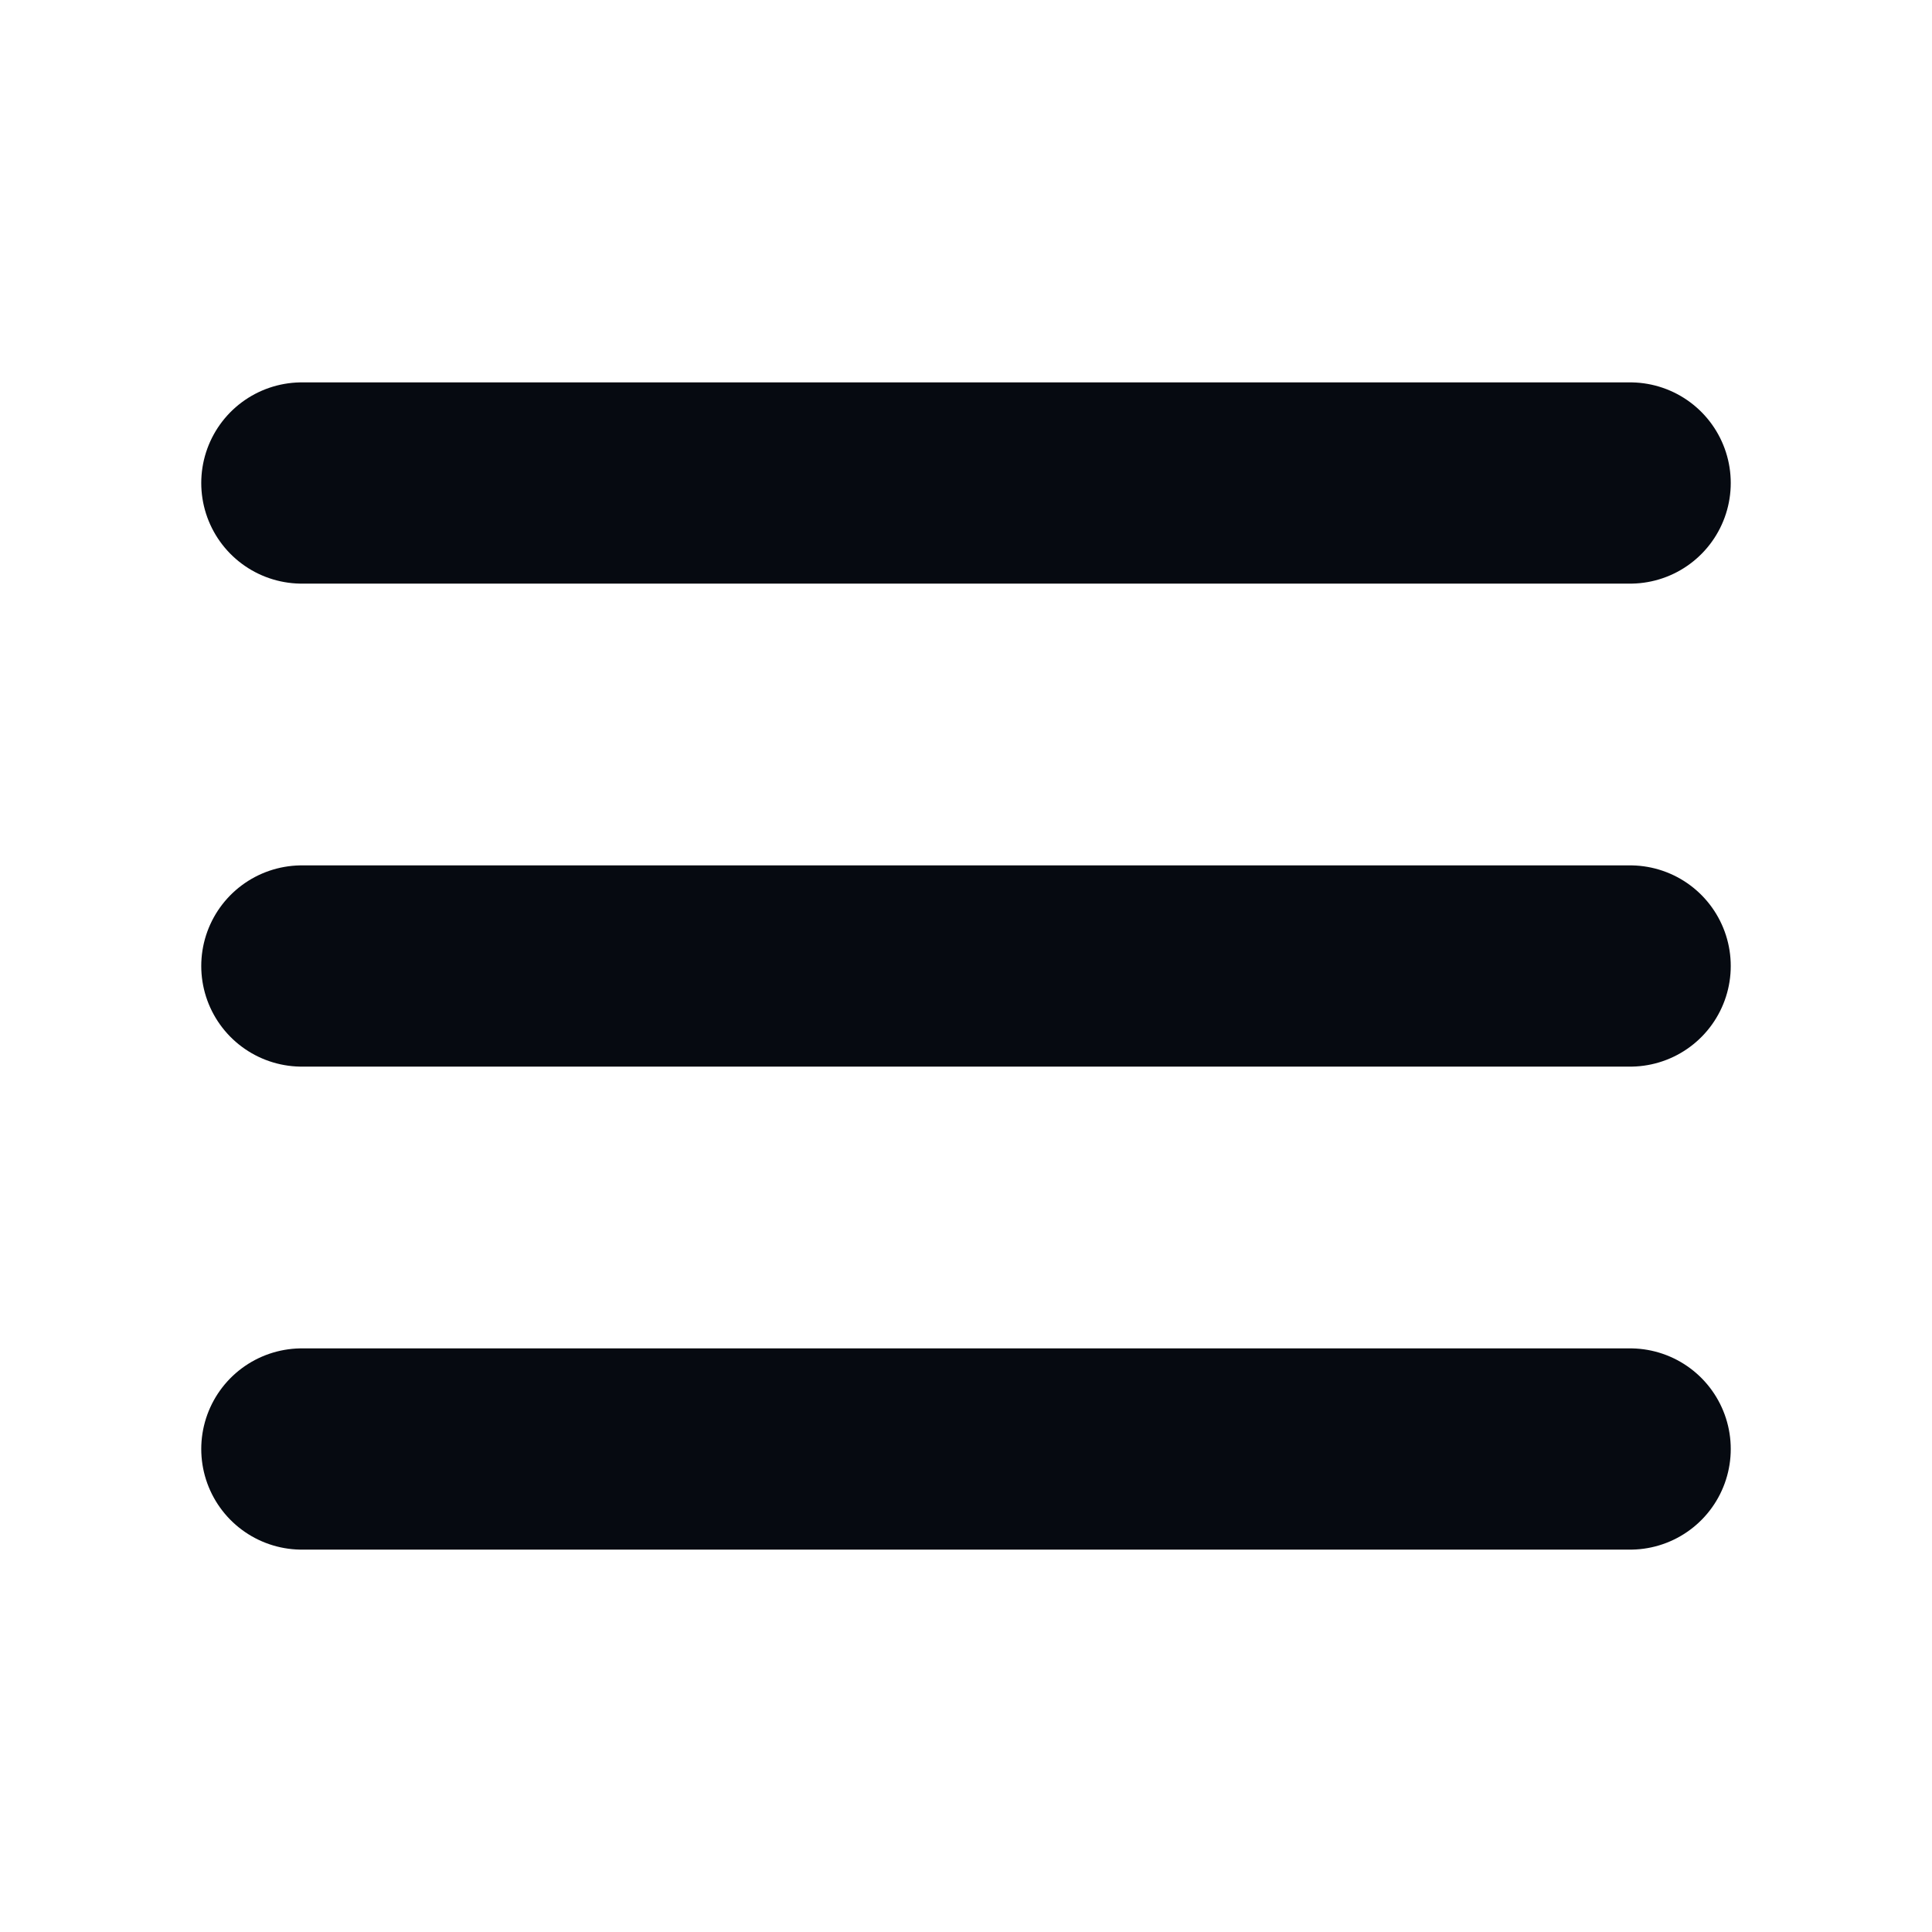
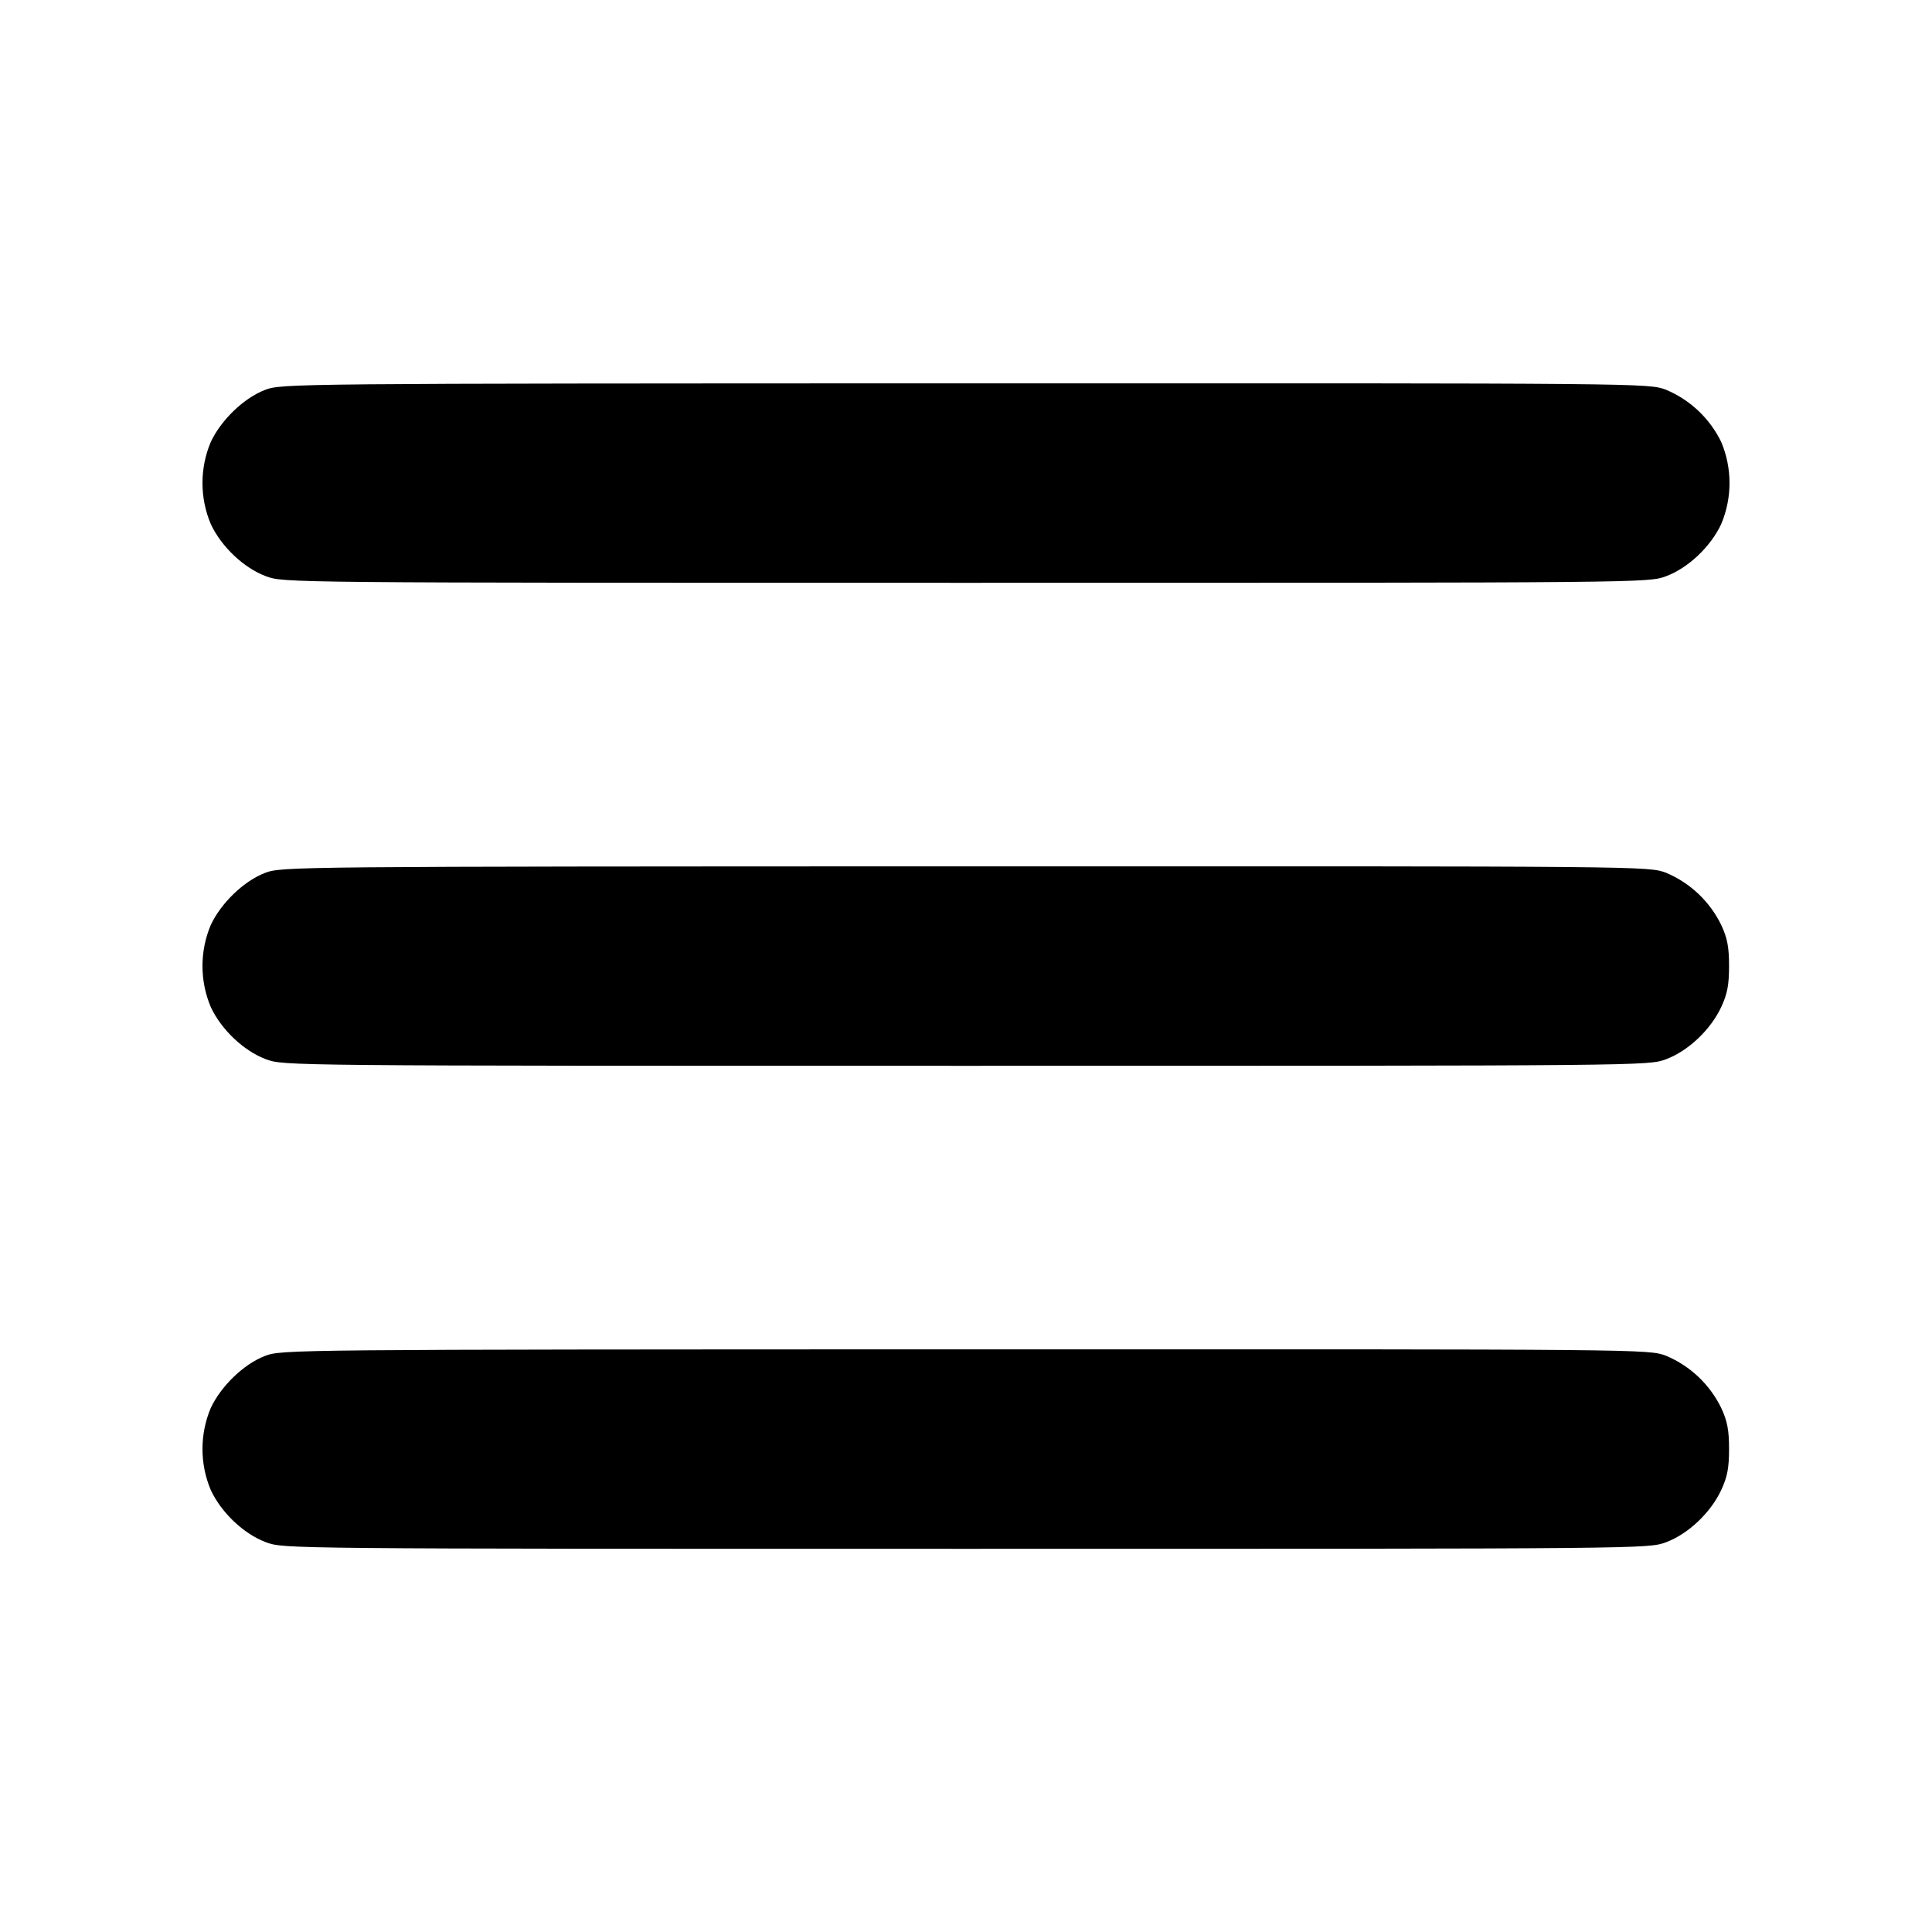
- <svg xmlns="http://www.w3.org/2000/svg" width="24" height="24" viewBox="0 0 24 24" fill="none">
-   <path d="M3.75 12H20.25" stroke="#060A11" stroke-width="2.5" stroke-linecap="round" stroke-linejoin="round" />
-   <path d="M3.75 6H20.25" stroke="#060A11" stroke-width="2.5" stroke-linecap="round" stroke-linejoin="round" />
-   <path d="M3.75 18H20.25" stroke="#060A11" stroke-width="2.5" stroke-linecap="round" stroke-linejoin="round" />
+ <svg xmlns="http://www.w3.org/2000/svg" width="24" height="24" fill="none">
+   <path d="M3.291 4.844c-.262.101-.545.373-.673.647a1.312 1.312 0 0 0 0 1.018c.131.282.41.546.685.649.22.082.234.082 8.697.082s8.477 0 8.697-.082c.275-.103.554-.367.685-.649a1.312 1.312 0 0 0 0-1.018 1.339 1.339 0 0 0-.685-.649c-.22-.082-.232-.082-8.709-.08-8.398.002-8.49.003-8.697.082m0 6c-.262.101-.545.373-.673.647a1.312 1.312 0 0 0 0 1.018c.131.282.41.546.685.649.22.082.234.082 8.697.082s8.477 0 8.697-.082c.275-.103.554-.367.685-.649.076-.163.097-.275.097-.509 0-.234-.021-.346-.097-.509a1.339 1.339 0 0 0-.685-.649c-.22-.082-.232-.082-8.709-.08-8.398.002-8.49.003-8.697.082m0 6c-.262.101-.545.373-.673.647a1.312 1.312 0 0 0 0 1.018c.131.282.41.546.685.649.22.082.234.082 8.697.082s8.477 0 8.697-.082c.275-.103.554-.367.685-.649.076-.163.097-.275.097-.509 0-.234-.021-.346-.097-.509a1.339 1.339 0 0 0-.685-.649c-.22-.082-.232-.082-8.709-.08-8.398.002-8.49.003-8.697.082" fill-rule="evenodd" fill="#000" />
</svg>
